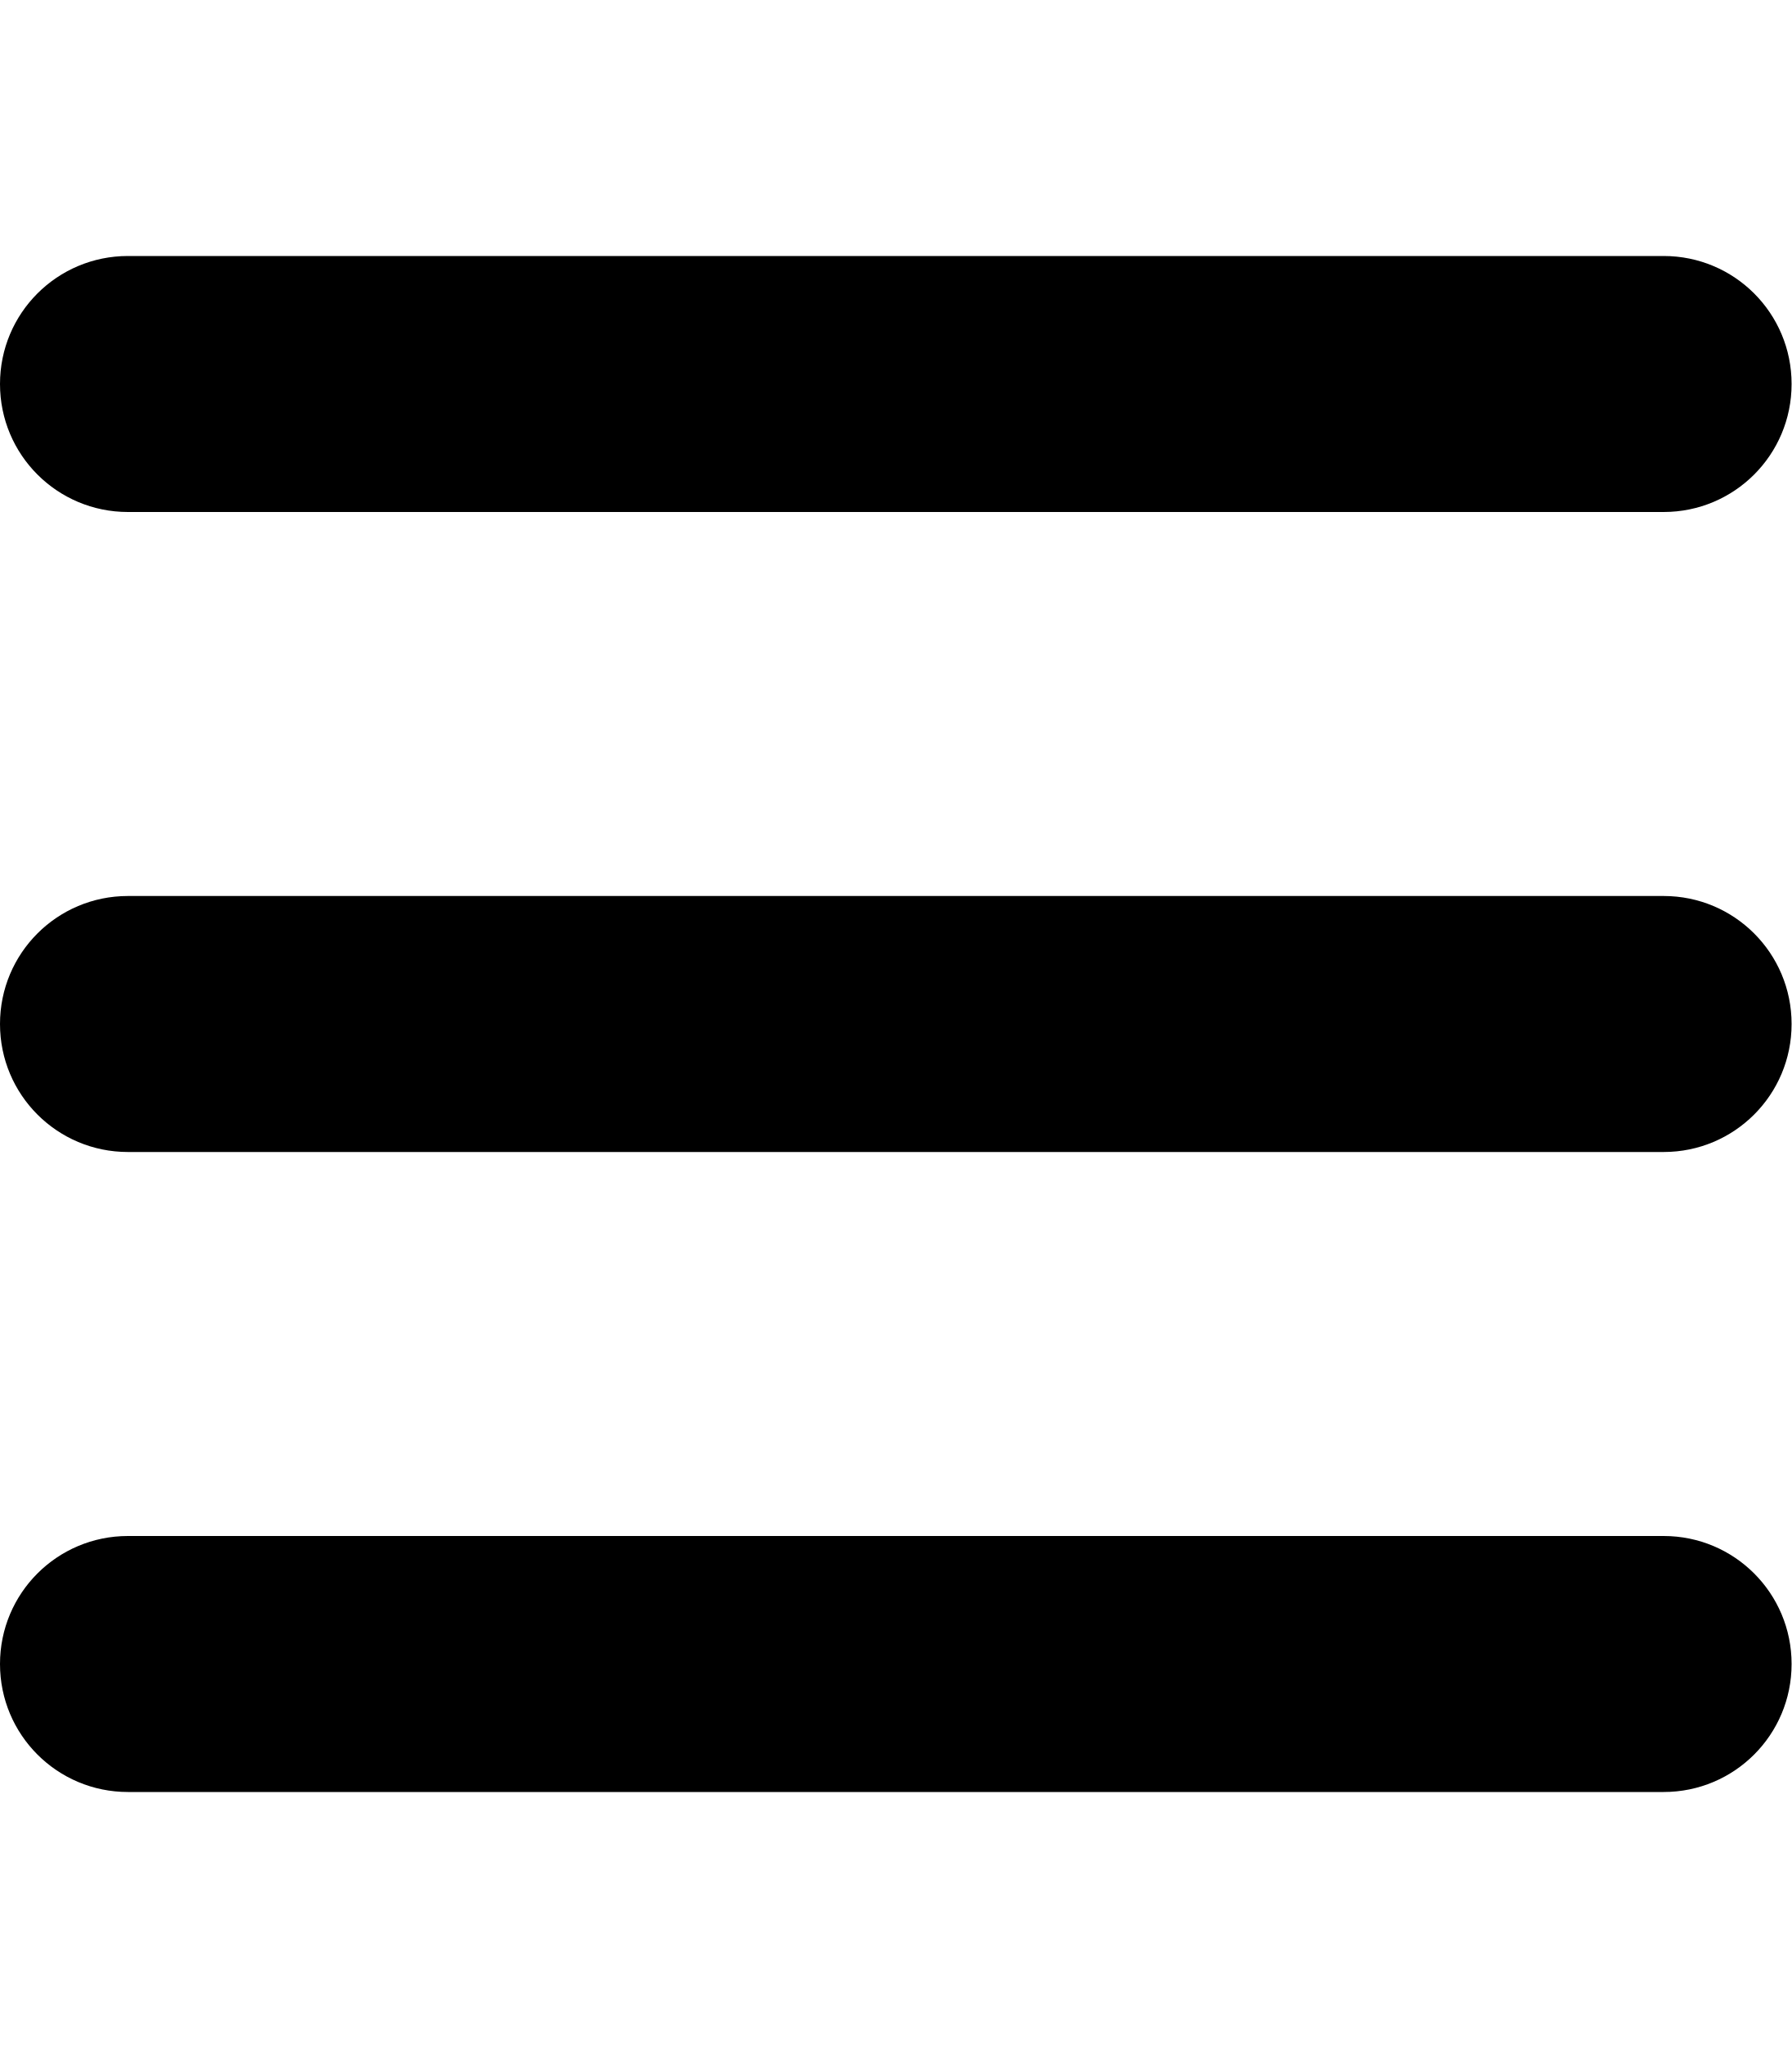
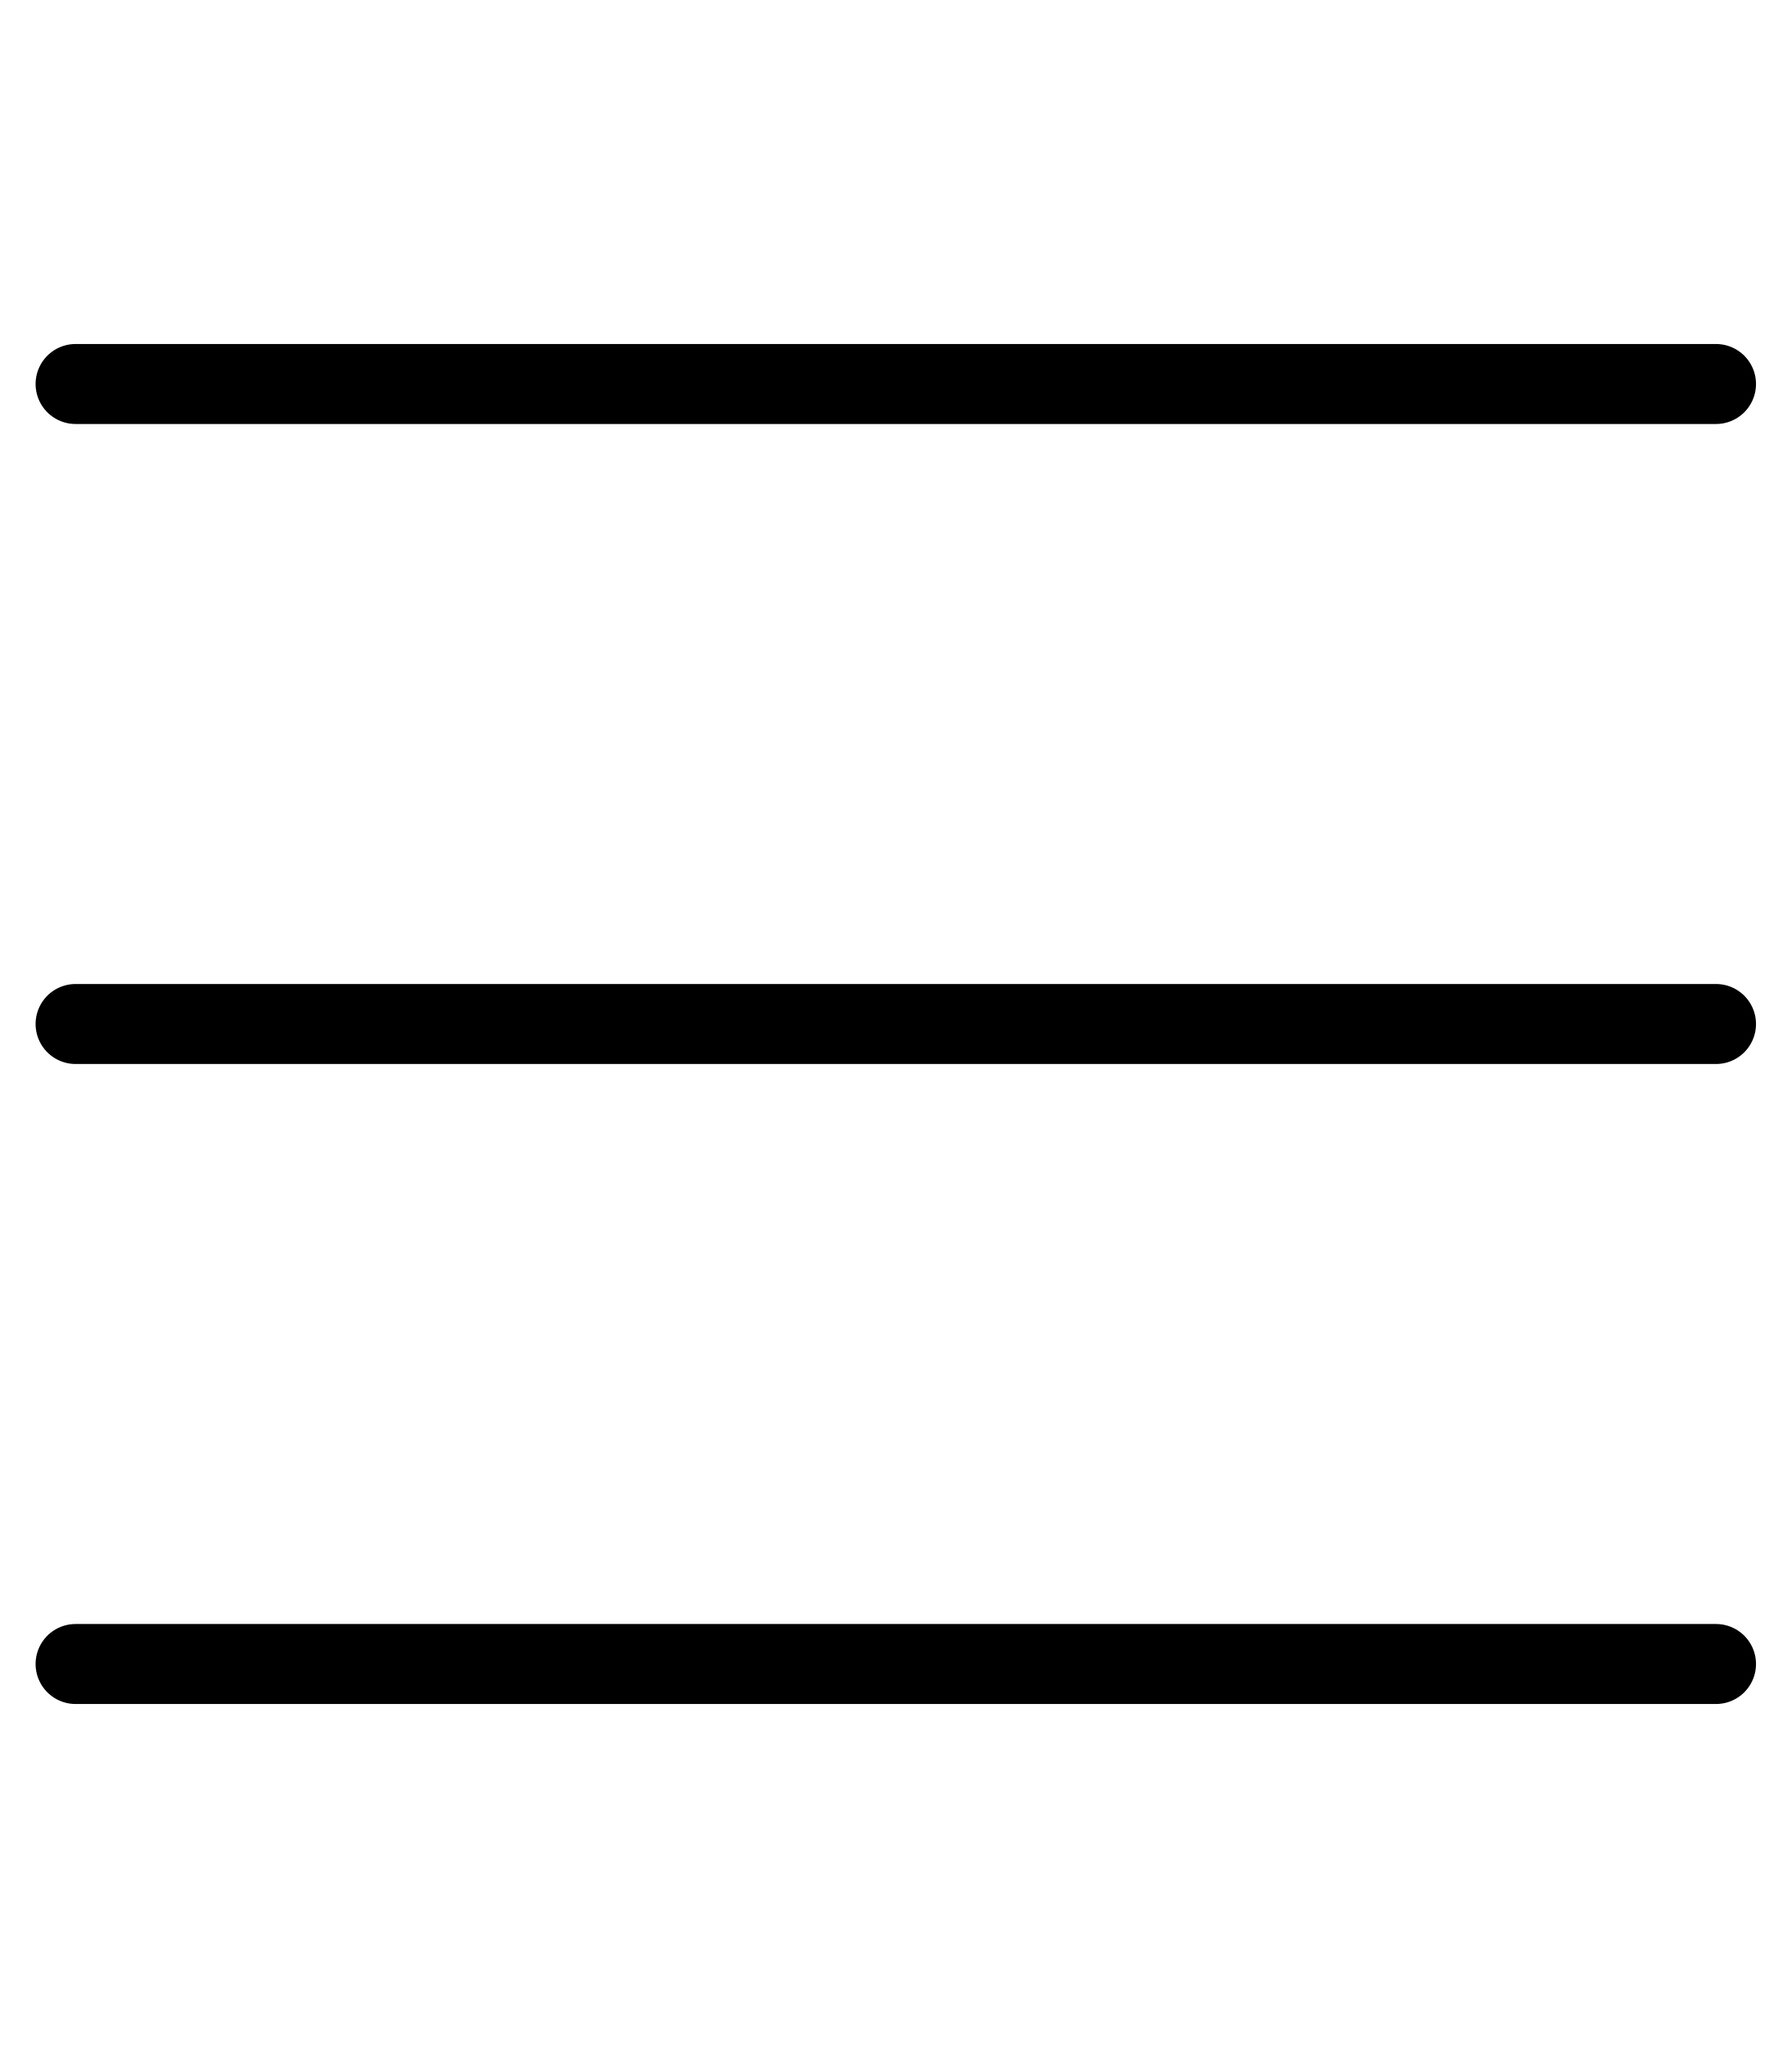
- <svg xmlns="http://www.w3.org/2000/svg" viewBox="0 0 448 512">
-   <path d="M0 96C0 78.3 14.3 64 32 64H416c17.7 0 32 14.3 32 32s-14.3 32-32 32H32C14.3 128 0 113.7 0 96zM0 256c0-17.7 14.3-32 32-32H416c17.7 0 32 14.3 32 32s-14.3 32-32 32H32c-17.7 0-32-14.3-32-32zM448 416c0 17.7-14.3 32-32 32H32c-17.7 0-32-14.3-32-32s14.3-32 32-32H416c17.7 0 32 14.3 32 32z" />
+ <svg xmlns="http://www.w3.org/2000/svg" version="1.1" id="Capa_1" x="0px" y="0px" viewBox="0 0 448 512" style="enable-background:new 0 0 448 512;" xml:space="preserve">
+   <style type="text/css">
+ 	.st0{fill:none;stroke:#000000;stroke-width:20;stroke-linecap:round;stroke-linejoin:round;stroke-miterlimit:10;}
+ </style>
+   <g>
+     <line class="st0" x1="18.9" y1="96" x2="429.1" y2="96" />
+   </g>
+   <g>
+     <line class="st0" x1="18.9" y1="256" x2="429.1" y2="256" />
+   </g>
+   <g>
+     <line class="st0" x1="18.9" y1="416" x2="429.1" y2="416" />
+   </g>
</svg>
